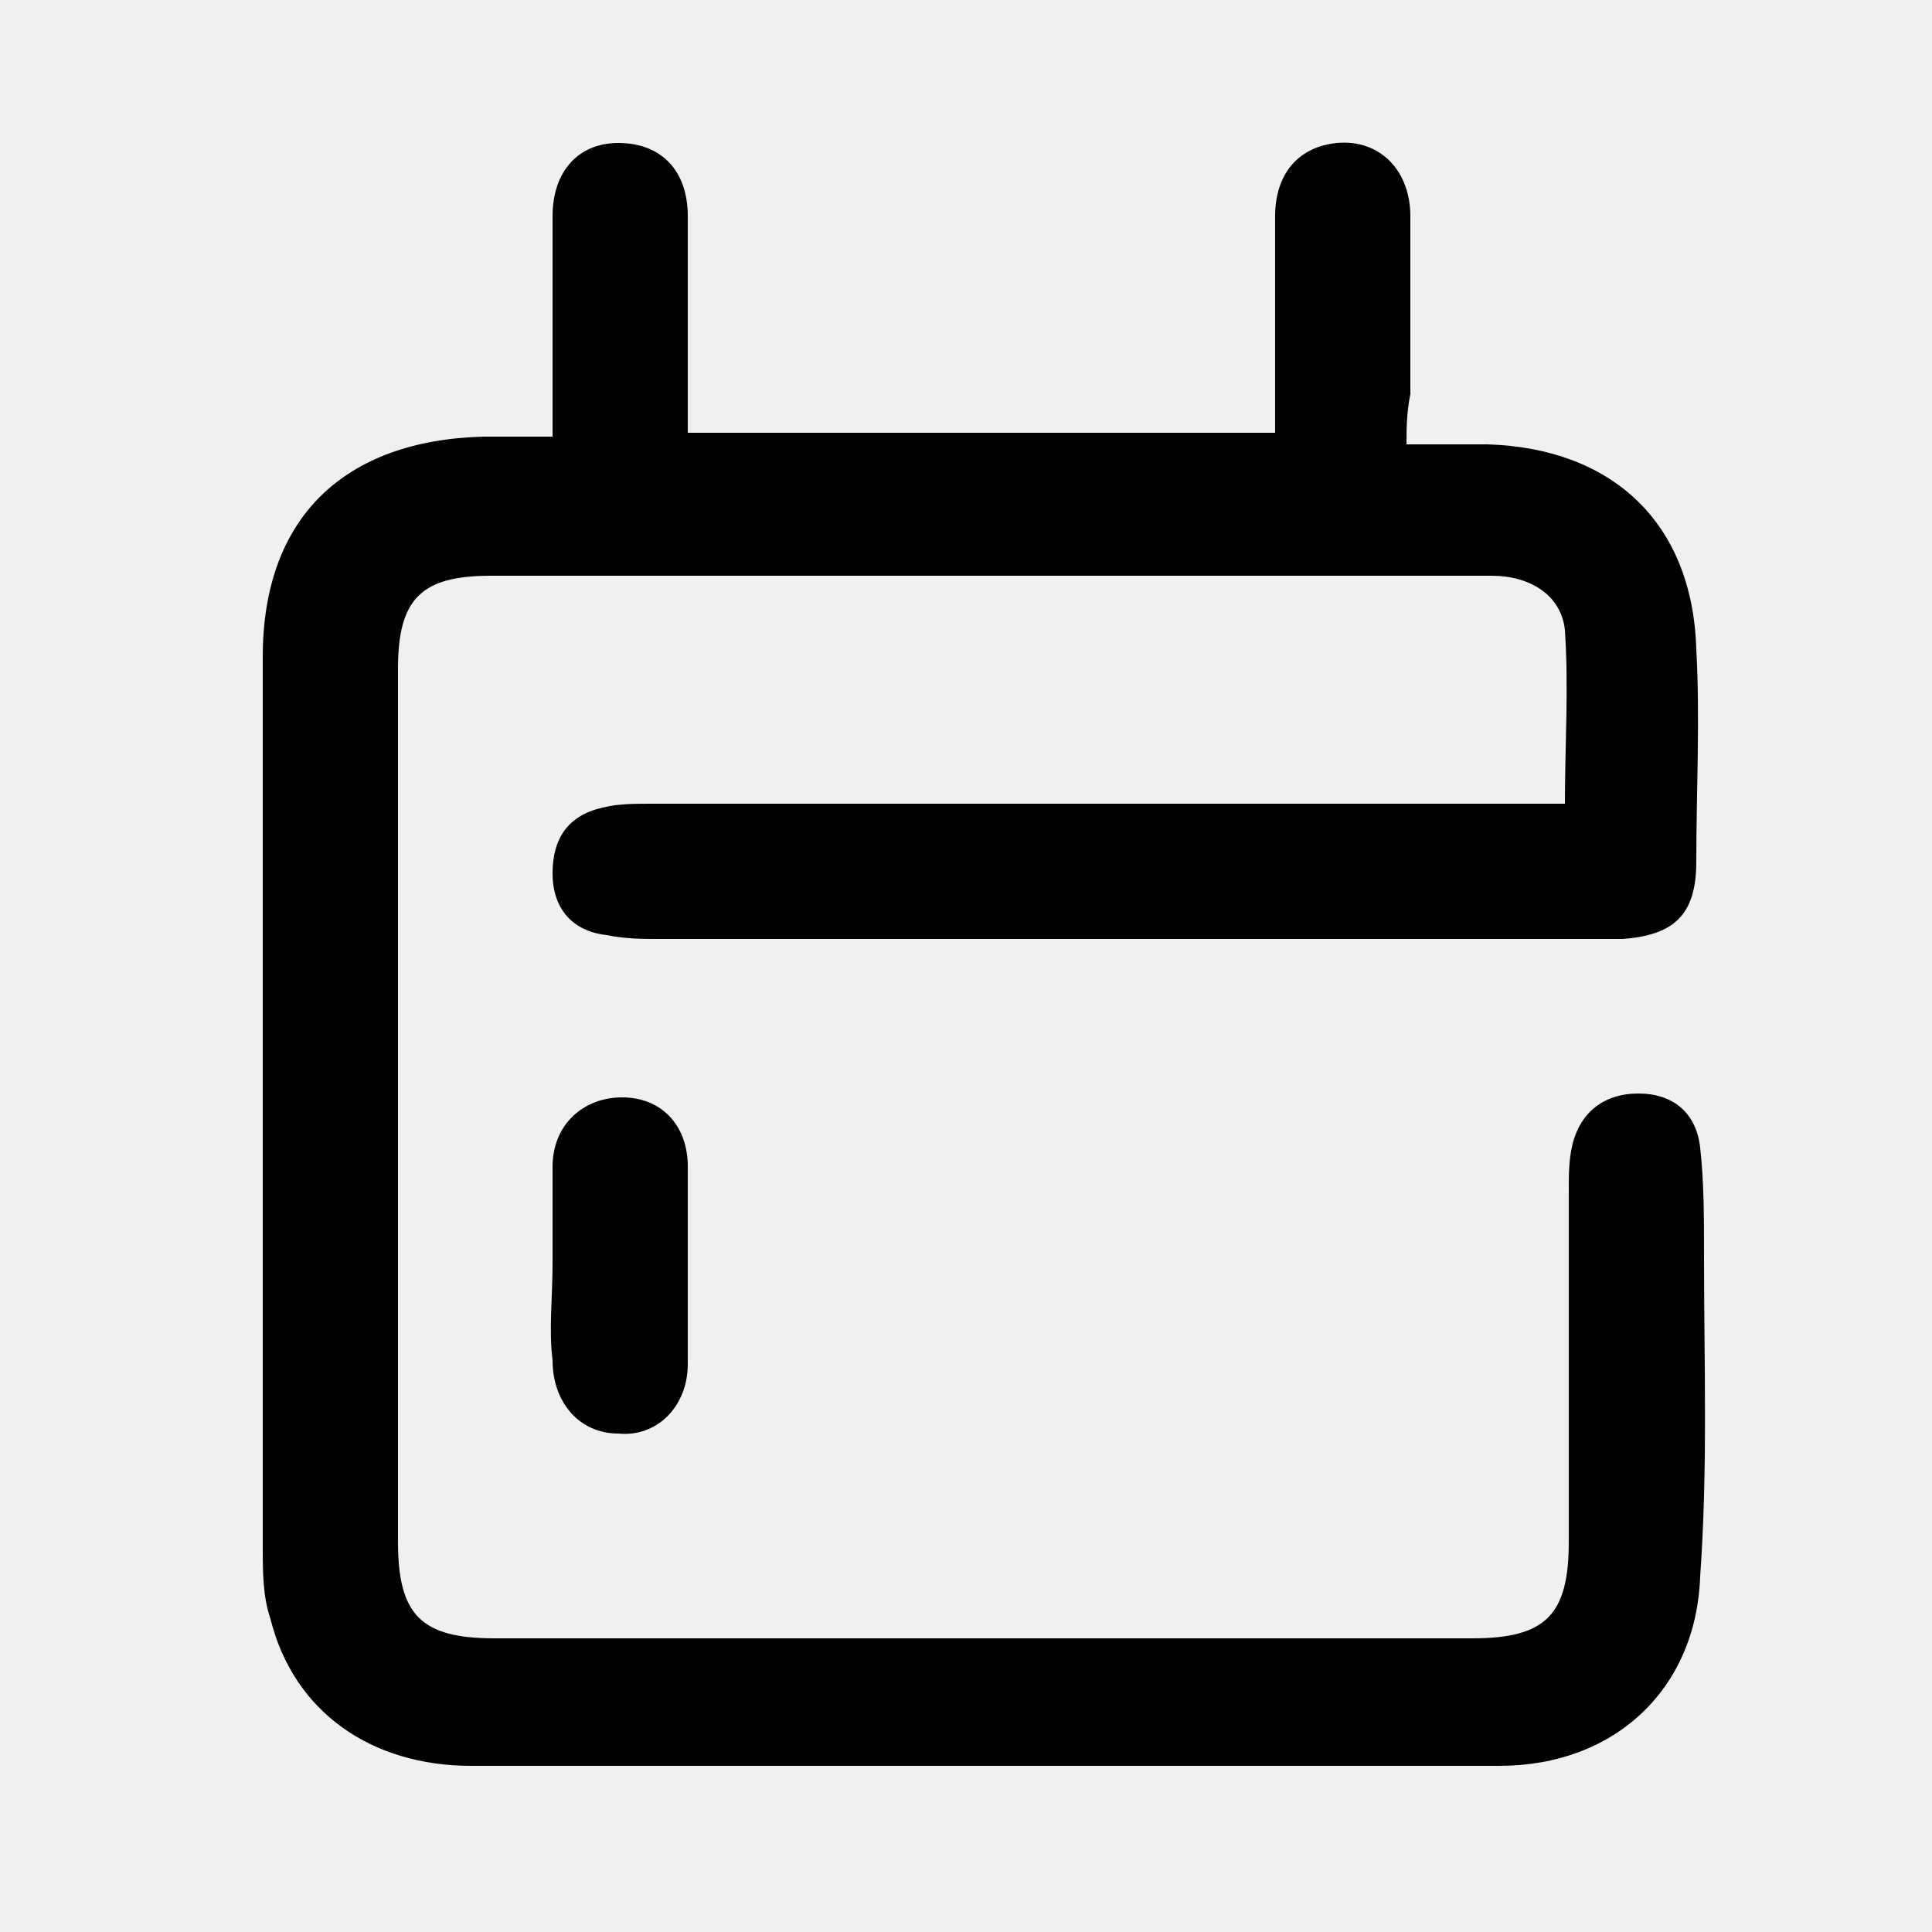
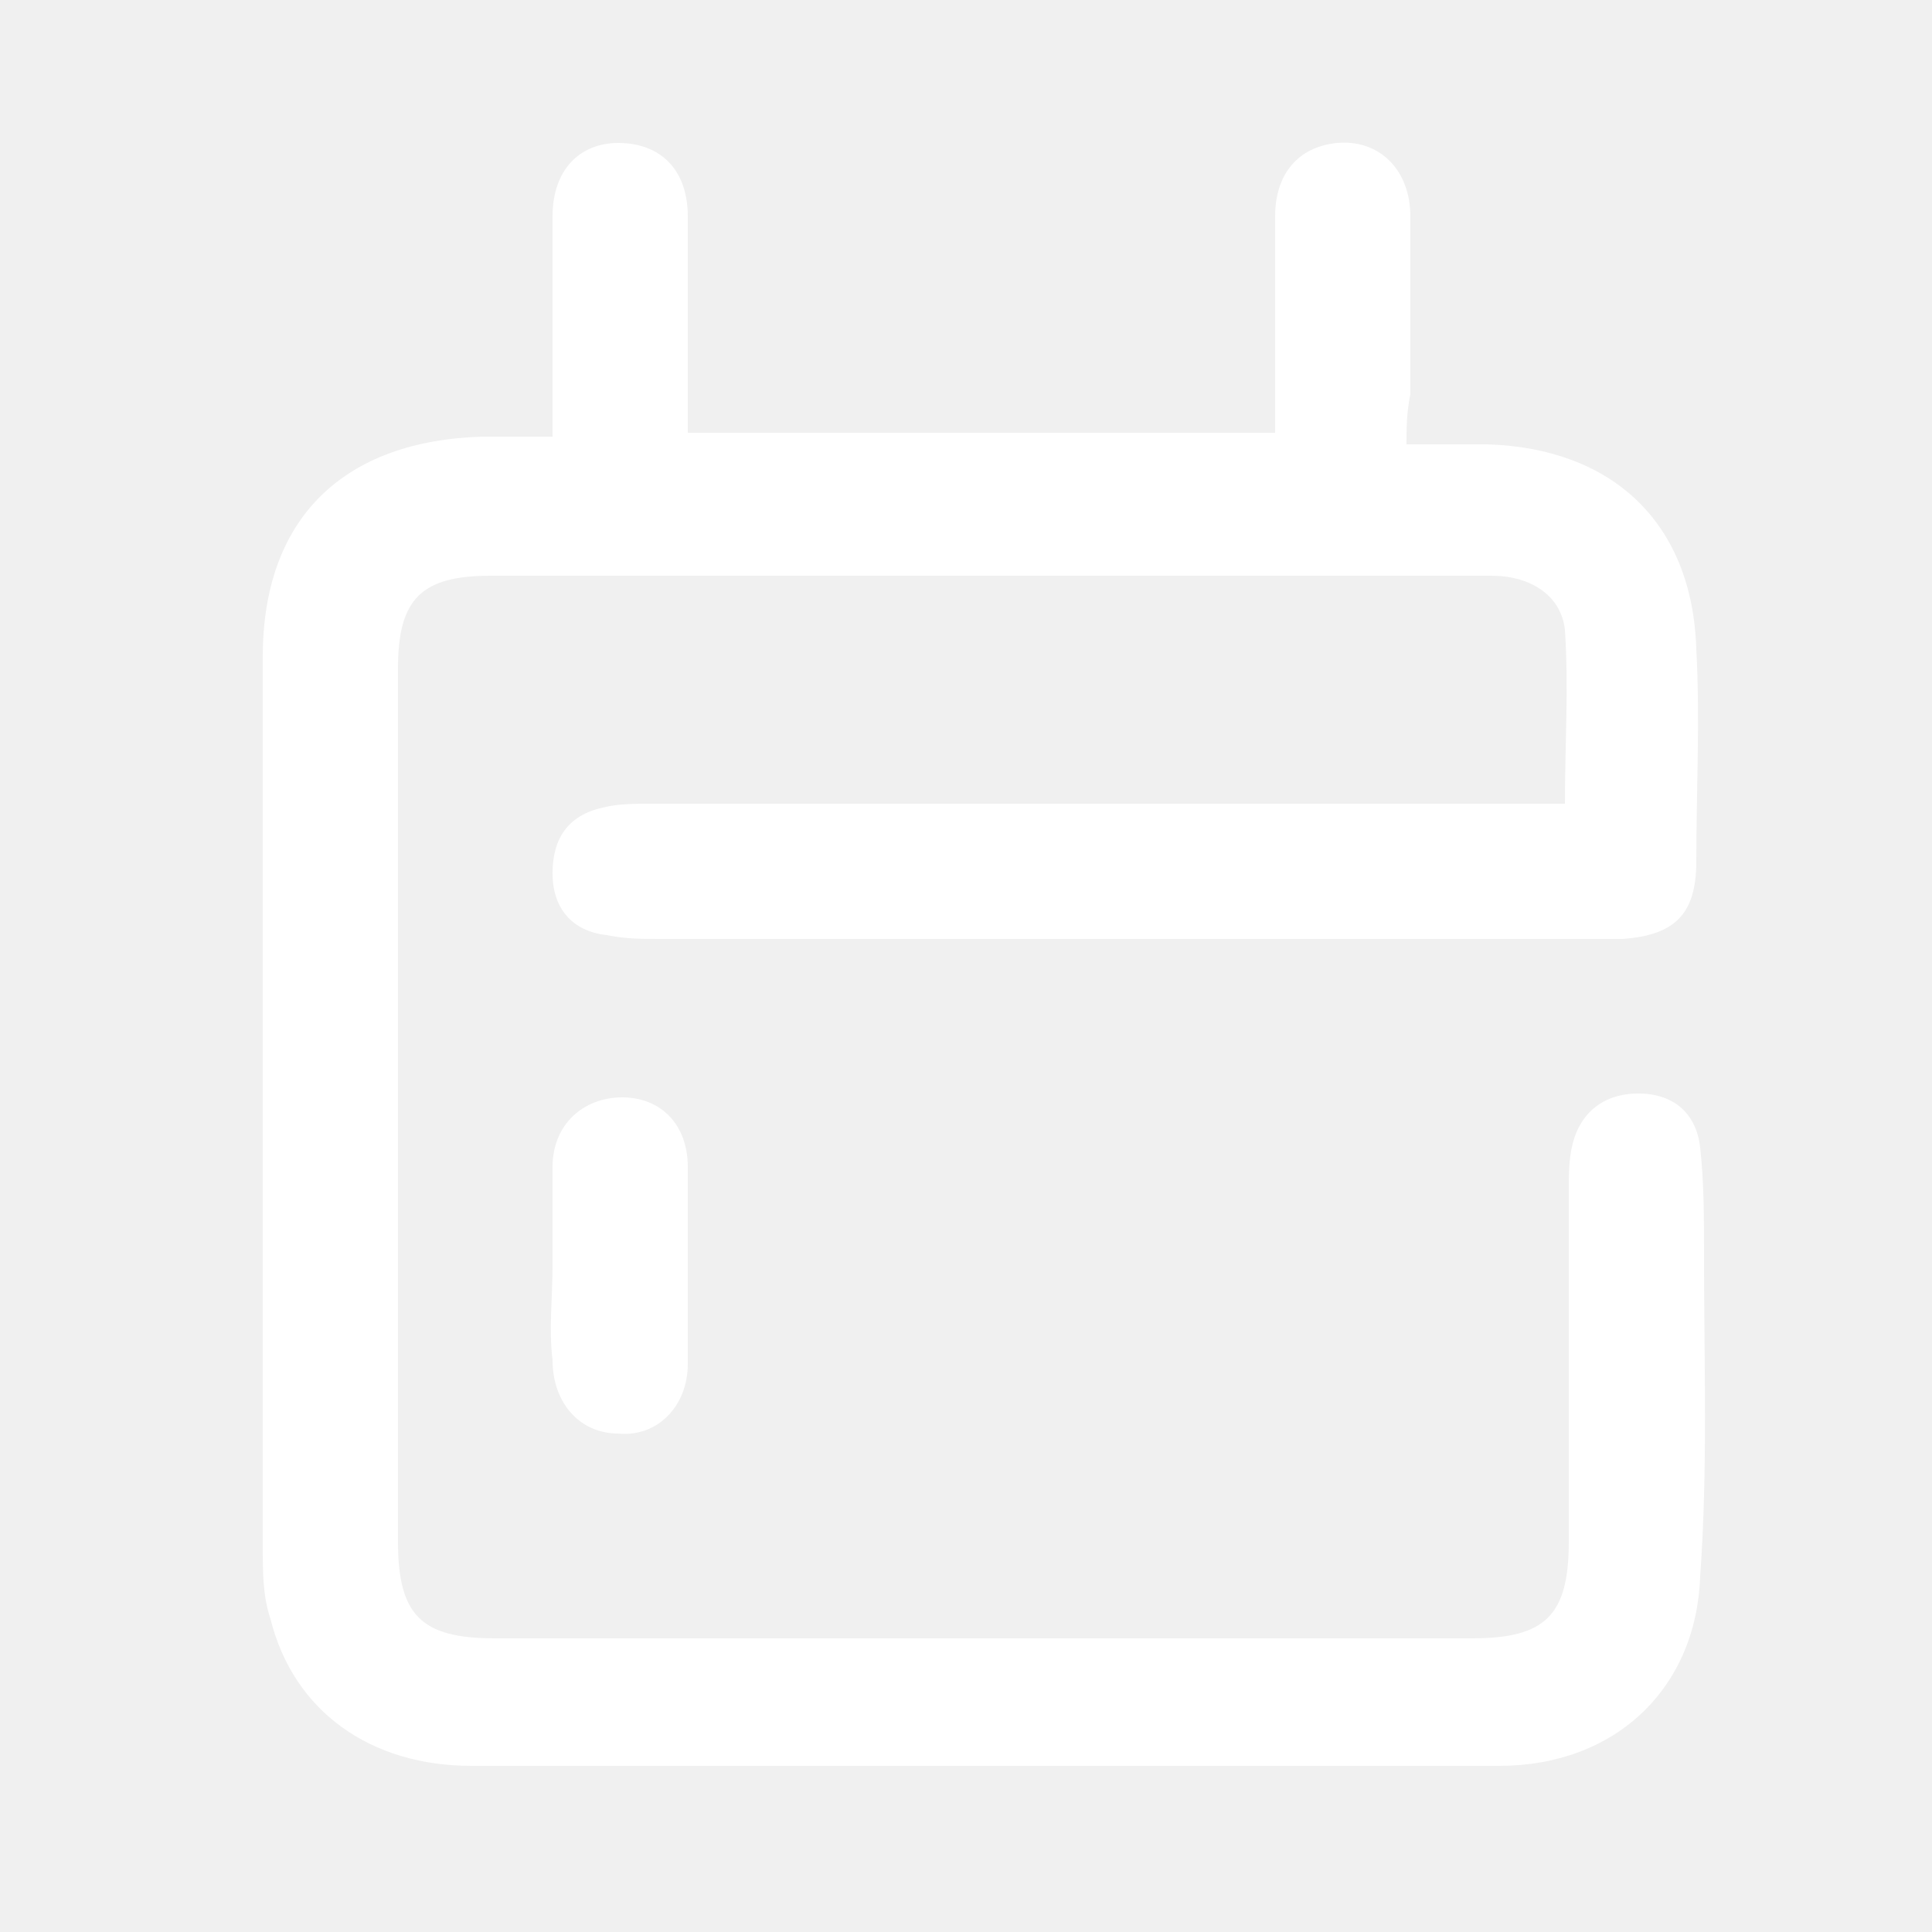
<svg xmlns="http://www.w3.org/2000/svg" version="1.1" id="Layer_1" x="0px" y="0px" viewBox="0 0 50 50" style="enable-background:new 0 0 50 50;" xml:space="preserve">
-   <g id="_x37_cDZef_1_">
-     <g>
-       <path d="M36.4,11.5c0.8,0,1.4,0,2.1,0c3.2,0.1,5.3,2,5.4,5.3c0.1,1.8,0,3.7,0,5.5c0,1.4-0.6,1.9-1.9,2c-0.3,0-0.7,0-1,0    c-8,0-16,0-23.9,0c-0.5,0-0.9,0-1.4-0.1c-0.9-0.1-1.4-0.7-1.4-1.6c0-0.9,0.4-1.5,1.3-1.7c0.4-0.1,0.8-0.1,1.3-0.1    c7.4,0,14.8,0,22.3,0c0.4,0,0.8,0,1.3,0c0-1.5,0.1-3,0-4.5c-0.1-0.9-0.9-1.4-1.9-1.4c-2.2,0-4.3,0-6.5,0c-6.5,0-12.9,0-19.4,0    c-1.8,0-2.4,0.6-2.4,2.4c0,7.5,0,15.1,0,22.6c0,1.9,0.6,2.5,2.5,2.5c8.4,0,16.9,0,25.3,0c1.9,0,2.5-0.6,2.5-2.5c0-3,0-6,0-9.1    c0-0.4,0-0.8,0.1-1.2c0.2-0.8,0.8-1.3,1.7-1.3c0.9,0,1.5,0.5,1.6,1.4c0.1,0.9,0.1,1.8,0.1,2.8c0,2.8,0.1,5.5-0.1,8.3    c-0.1,2.9-2.2,4.9-5.2,4.9c-2.4,0-4.8,0-7.2,0c-6.5,0-12.9,0-19.4,0c-2.6,0-4.6-1.4-5.2-3.8c-0.2-0.6-0.2-1.2-0.2-1.9    c0-7.7,0-15.4,0-23c0-3.6,2.1-5.6,5.7-5.7c0.6,0,1.2,0,1.8,0c0-2,0-3.8,0-5.7c0-1.2,0.7-1.9,1.7-1.9c1.1,0,1.8,0.7,1.8,1.9    c0,1.5,0,3.1,0,4.6c0,0.3,0,0.6,0,1c5.1,0,10.1,0,15.2,0c0-1.9,0-3.8,0-5.6c0-1.1,0.6-1.8,1.6-1.9c1.1-0.1,1.9,0.7,1.9,1.9    c0,1.5,0,3.1,0,4.6C36.4,10.7,36.4,11.1,36.4,11.5z" />
-       <path d="M14.3,32.7c0-0.8,0-1.6,0-2.5c0-1.1,0.8-1.8,1.8-1.8c1,0,1.7,0.7,1.7,1.8c0,1.7,0,3.4,0,5.1c0,1.1-0.8,1.9-1.8,1.8    c-1,0-1.7-0.8-1.7-1.9C14.2,34.4,14.3,33.6,14.3,32.7z" />
+   <defs id="defs12" />
+   <g id="_x37_cDZef_1_" style="fill:#ffffff">
+     <g id="g6" style="fill:#ffffff">
+       <path d="m 36.4,11.5 c 0.8,0 1.4,0 2.1,0 3.2,0.1 5.3,2 5.4,5.3 0.1,1.8 0,3.7 0,5.5 0,1.4 -0.6,1.9 -1.9,2 -0.3,0 -0.7,0 -1,0 -8,0 -16,0 -23.9,0 -0.5,0 -0.9,0 -1.4,-0.1 -0.9,-0.1 -1.4,-0.7 -1.4,-1.6 0,-0.9 0.4,-1.5 1.3,-1.7 0.4,-0.1 0.8,-0.1 1.3,-0.1 7.4,0 14.8,0 22.3,0 0.4,0 0.8,0 1.3,0 0,-1.5 0.1,-3 0,-4.5 -0.1,-0.9 -0.9,-1.4 -1.9,-1.4 -2.2,0 -4.3,0 -6.5,0 -6.5,0 -12.9,0 -19.4,0 -1.8,0 -2.4,0.6 -2.4,2.4 0,7.5 0,15.1 0,22.6 0,1.9 0.6,2.5 2.5,2.5 8.4,0 16.9,0 25.3,0 1.9,0 2.5,-0.6 2.5,-2.5 0,-3 0,-6 0,-9.1 0,-0.4 0,-0.8 0.1,-1.2 0.2,-0.8 0.8,-1.3 1.7,-1.3 0.9,0 1.5,0.5 1.6,1.4 0.1,0.9 0.1,1.8 0.1,2.8 0,2.8 0.1,5.5 -0.1,8.3 -0.1,2.9 -2.2,4.9 -5.2,4.9 -2.4,0 -4.8,0 -7.2,0 -6.5,0 -12.9,0 -19.4,0 C 9.6,45.7 7.6,44.3 7,41.9 6.8,41.3 6.8,40.7 6.8,40 c 0,-7.7 0,-15.4 0,-23 0,-3.6 2.1,-5.6 5.7,-5.7 0.6,0 1.2,0 1.8,0 0,-2 0,-3.8 0,-5.7 0,-1.2 0.7,-1.9 1.7,-1.9 1.1,0 1.8,0.7 1.8,1.9 0,1.5 0,3.1 0,4.6 0,0.3 0,0.6 0,1 5.1,0 10.1,0 15.2,0 0,-1.9 0,-3.8 0,-5.6 0,-1.1 0.6,-1.8 1.6,-1.9 1.1,-0.1 1.9,0.7 1.9,1.9 0,1.5 0,3.1 0,4.6 -0.1,0.5 -0.1,0.9 -0.1,1.3 z" id="path2" style="fill:#ffffff" />
+       <path d="m 14.3,32.7 c 0,-0.8 0,-1.6 0,-2.5 0,-1.1 0.8,-1.8 1.8,-1.8 1,0 1.7,0.7 1.7,1.8 0,1.7 0,3.4 0,5.1 0,1.1 -0.8,1.9 -1.8,1.8 -1,0 -1.7,-0.8 -1.7,-1.9 -0.1,-0.8 0,-1.6 0,-2.5 z" id="path4" style="fill:#ffffff" />
    </g>
  </g>
</svg>
